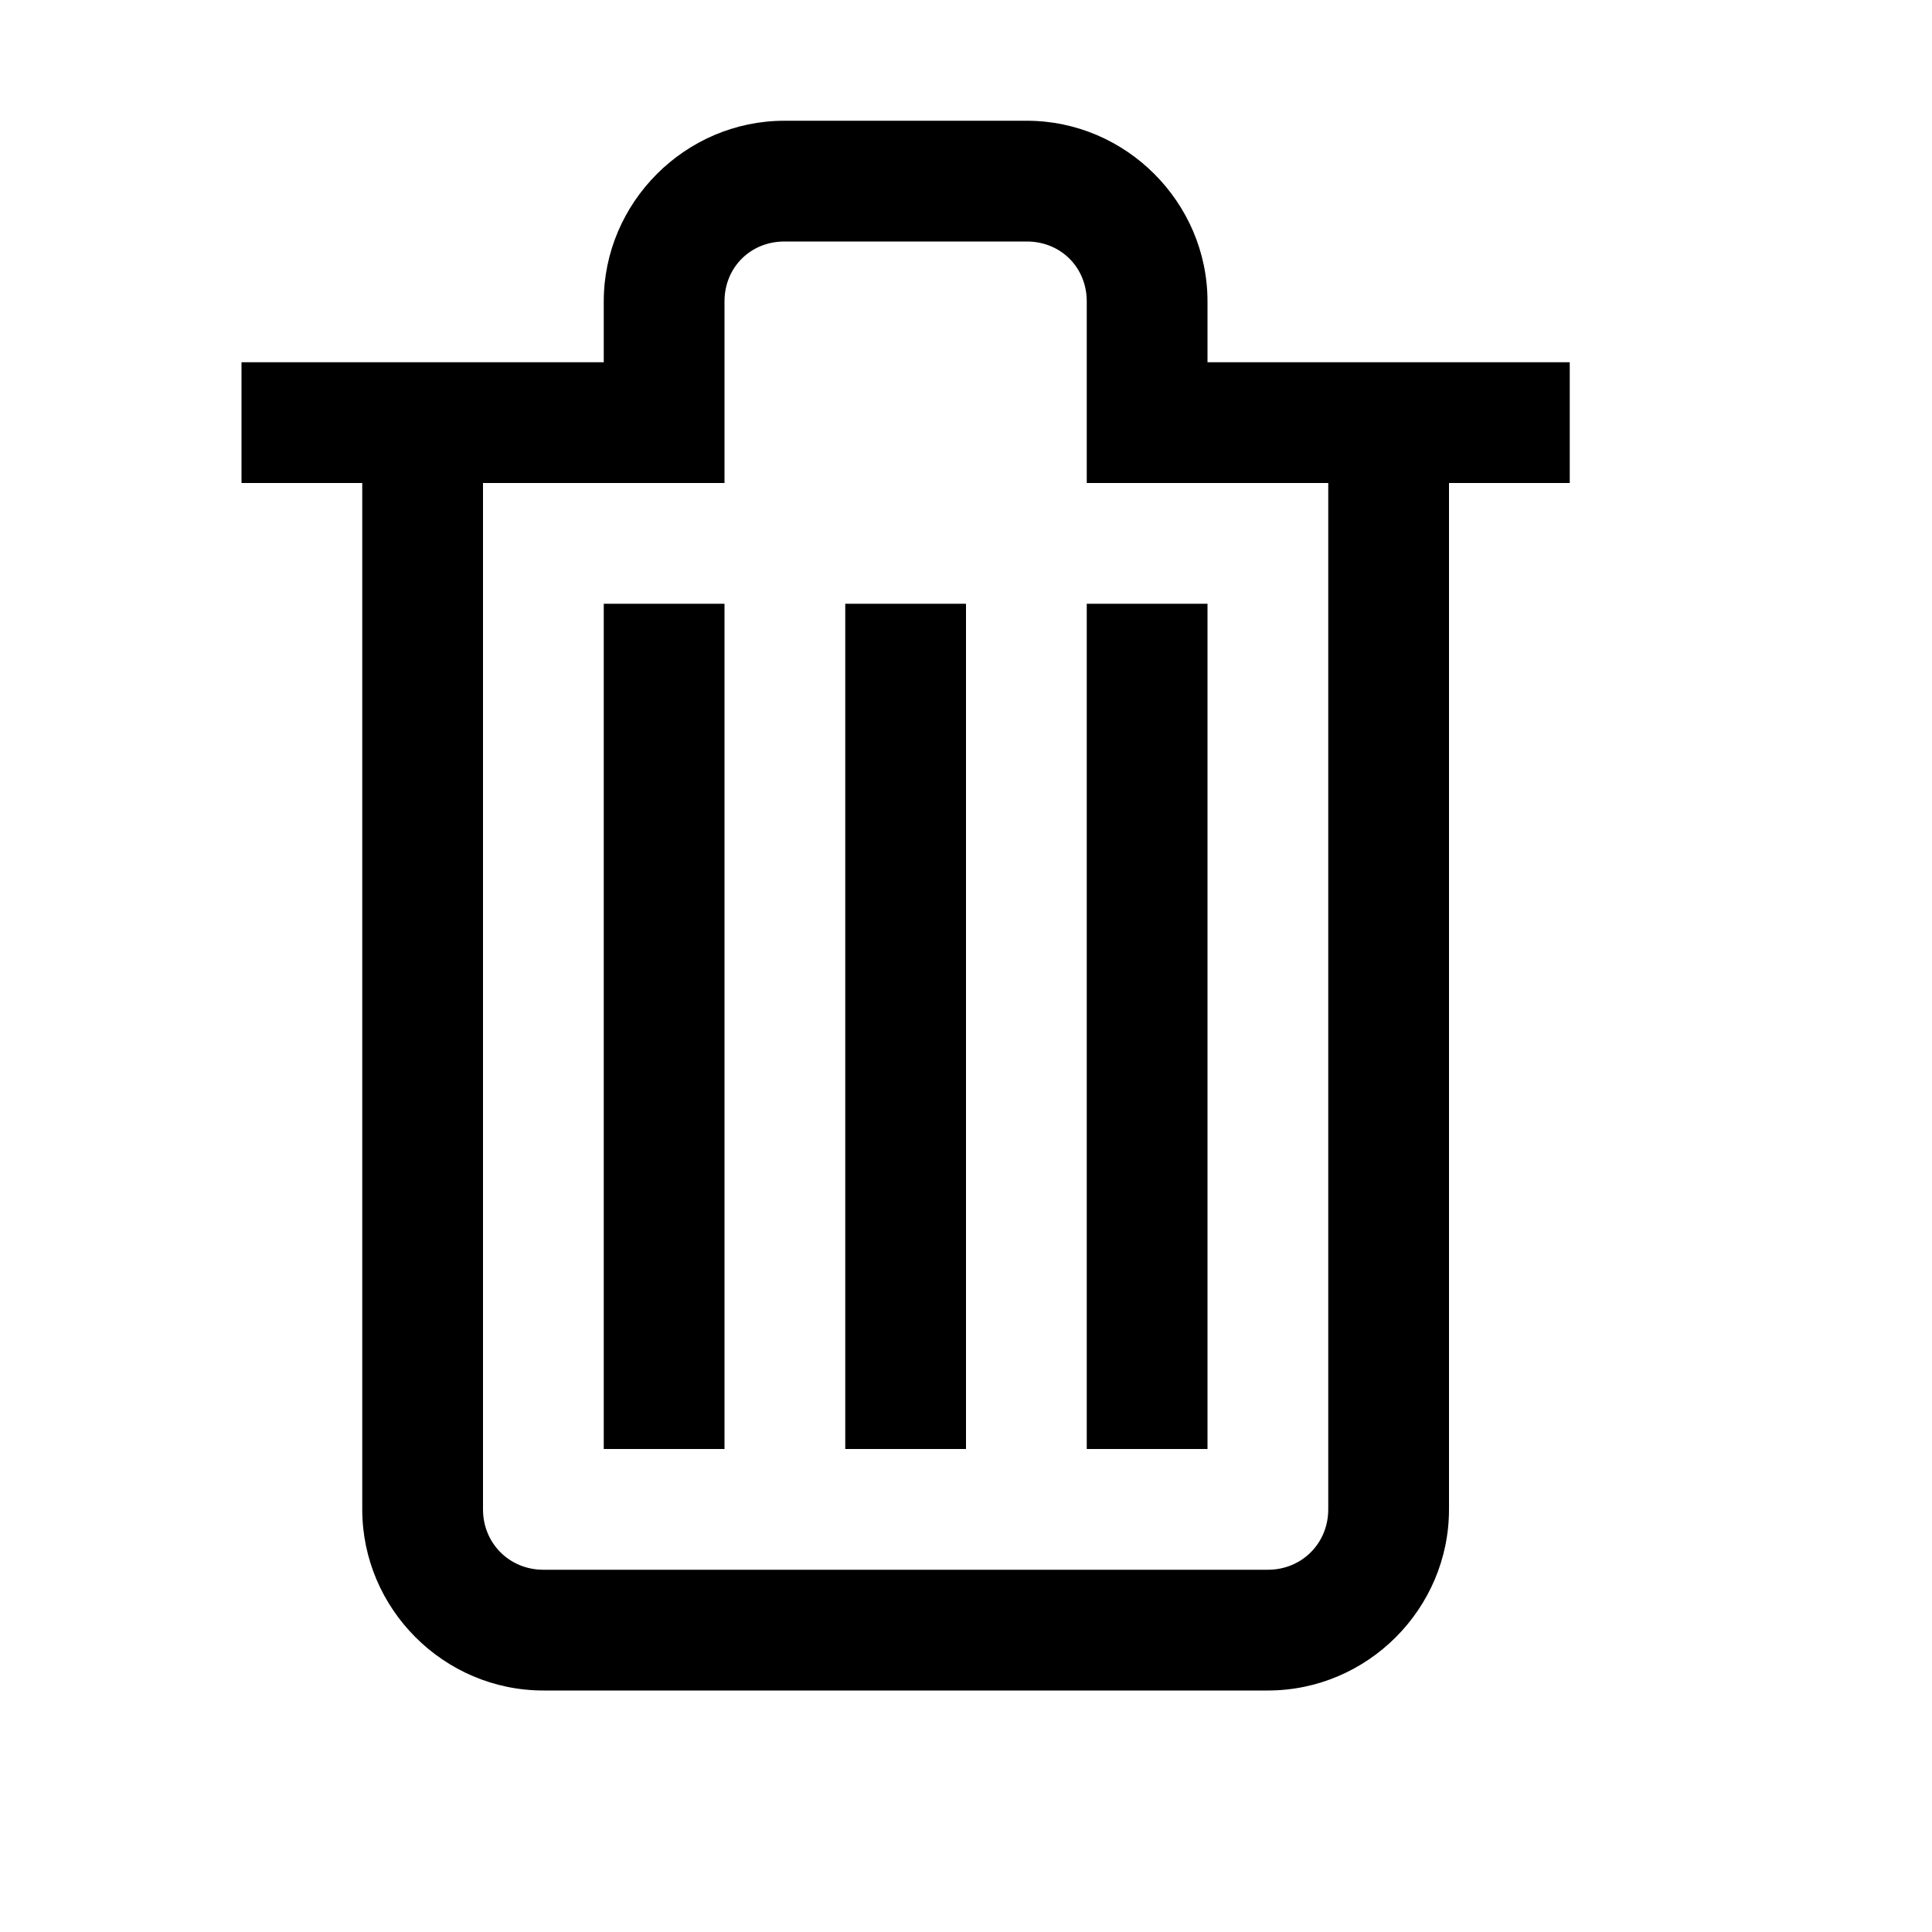
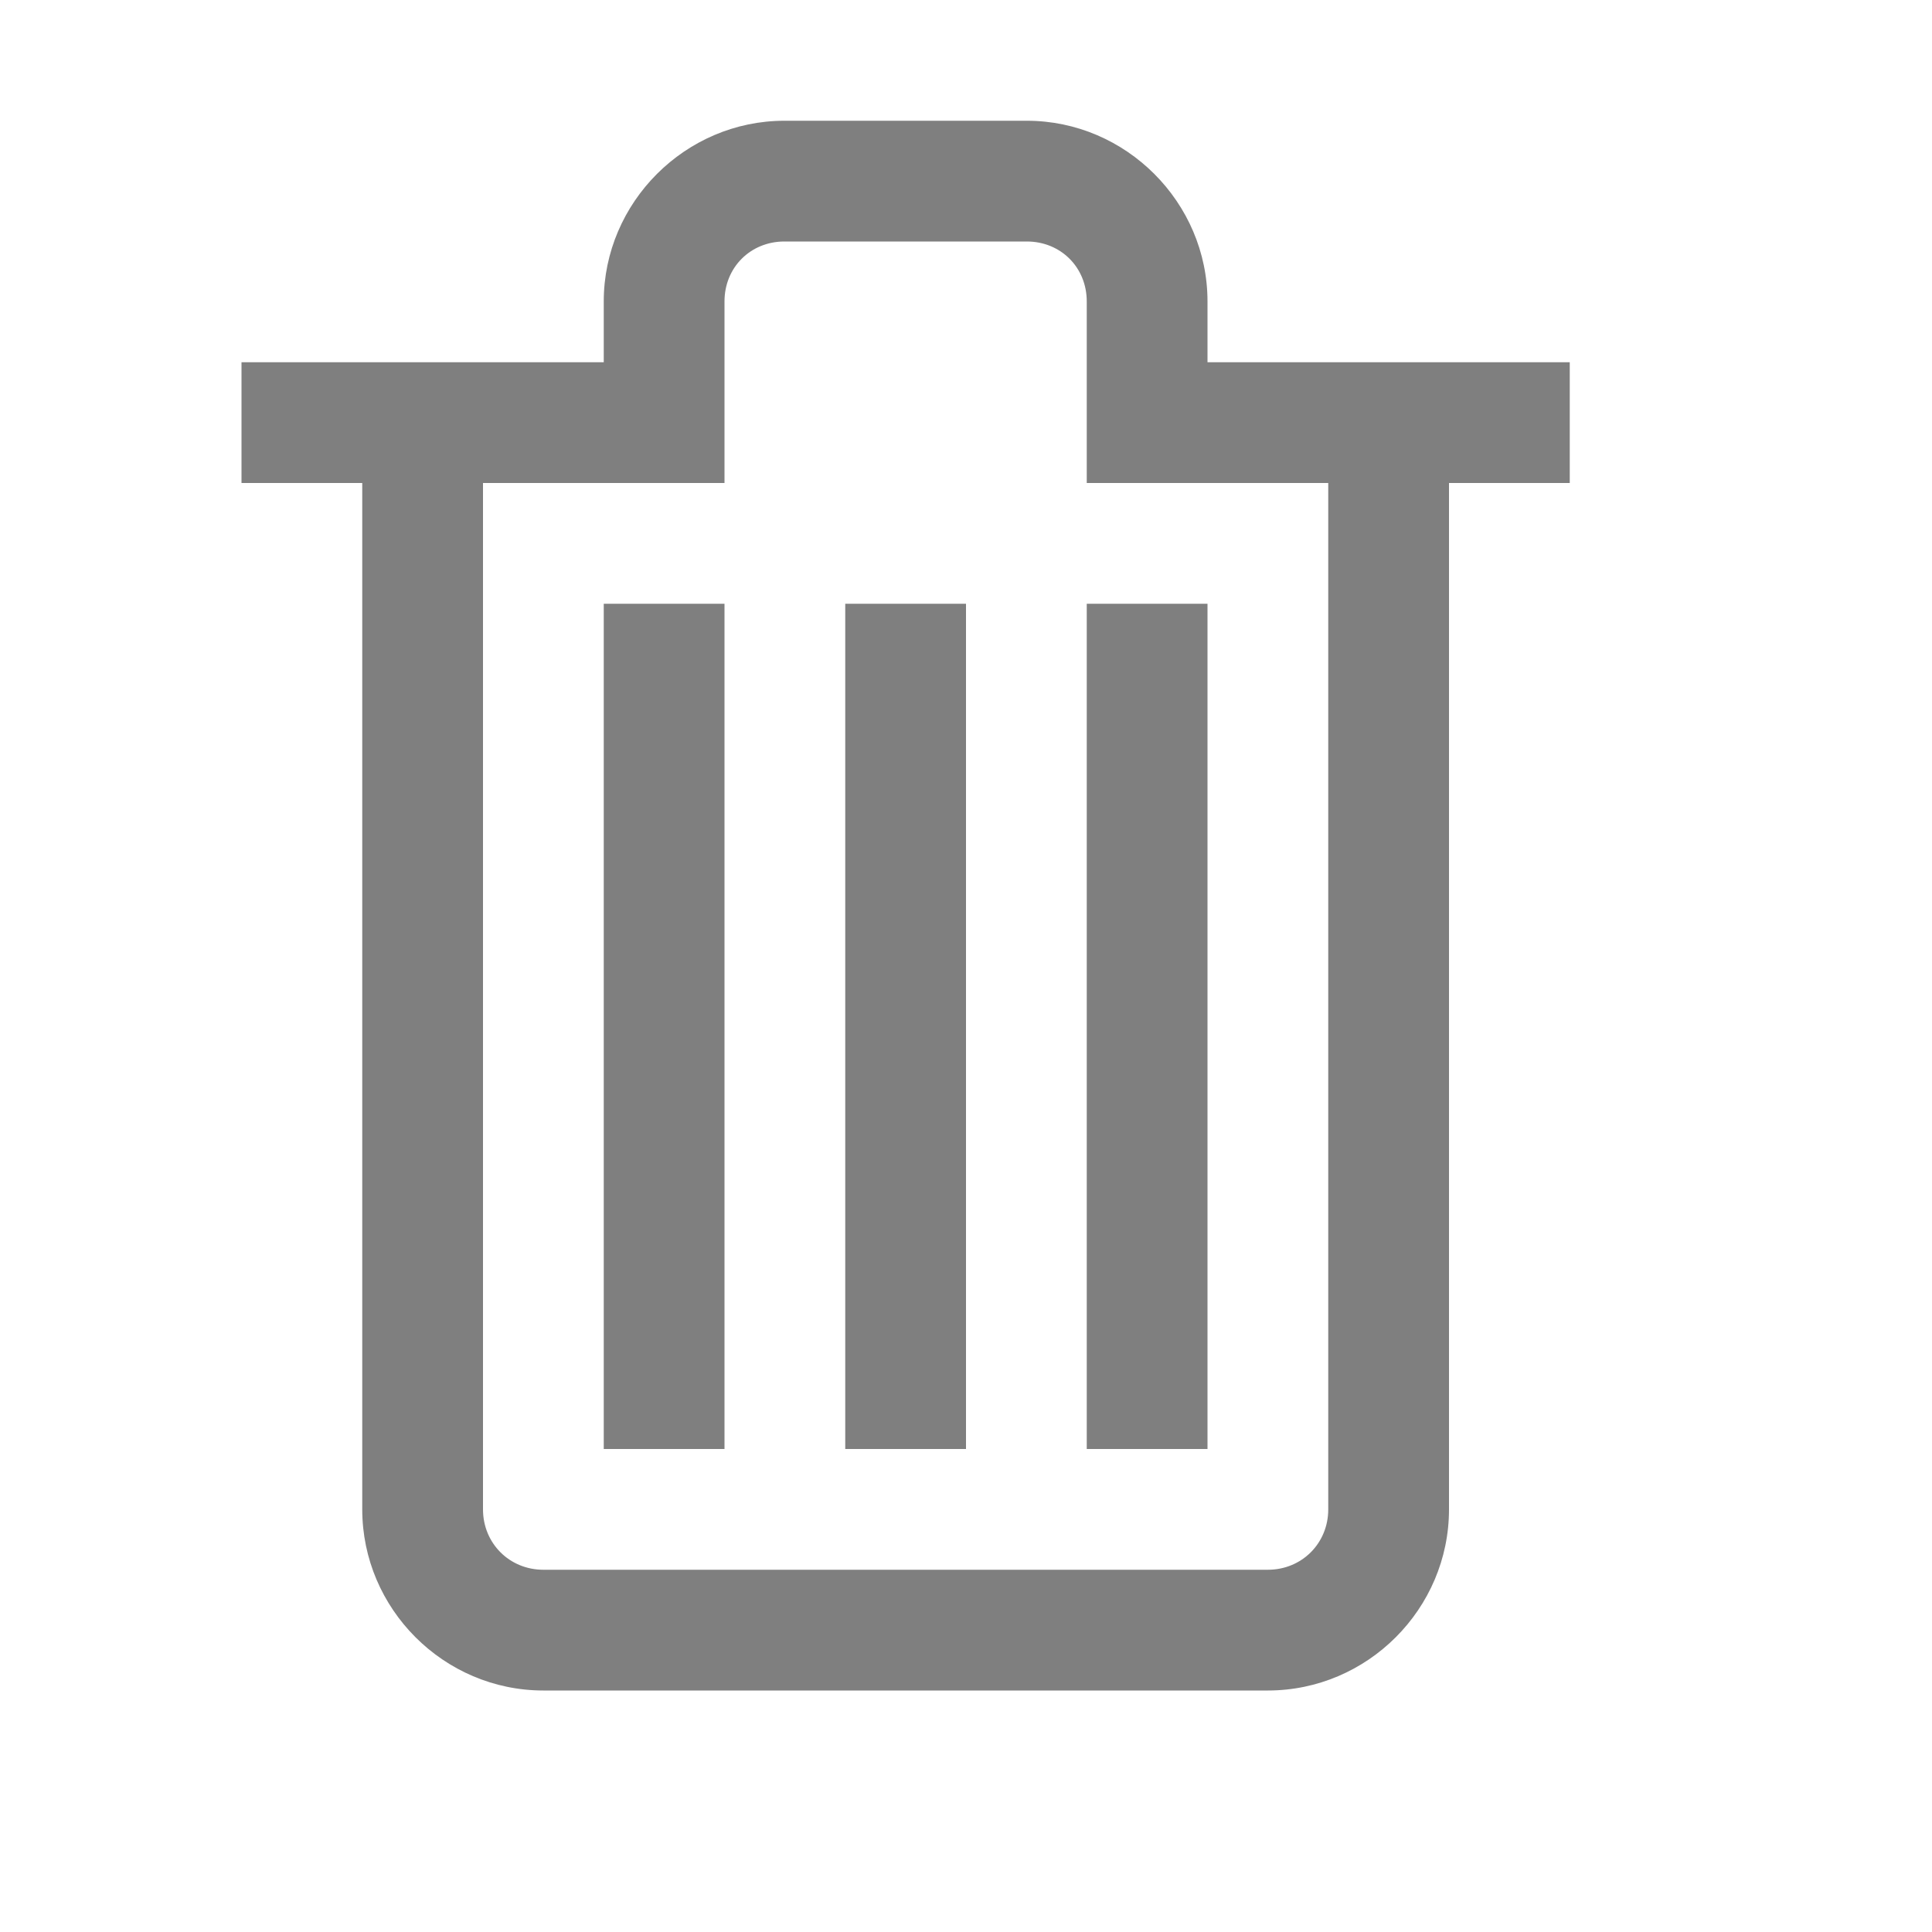
- <svg xmlns="http://www.w3.org/2000/svg" fill="#000000" viewBox="0 0 16 16" width="16px" height="16px">
+ <svg xmlns="http://www.w3.org/2000/svg" fill="#7f7f7f" viewBox="0 0 16 16" width="16px" height="16px">
  <path d="M 6.496 1 C 5.676 1 5 1.676 5 2.496 L 5 3 L 2 3 L 2 4 L 3 4 L 3 12.5 C 3 13.324 3.676 14 4.5 14 L 10.5 14 C 11.324 14 12 13.324 12 12.5 L 12 4 L 13 4 L 13 3 L 10 3 L 10 2.496 C 10 1.676 9.324 1 8.504 1 Z M 6.496 2 L 8.504 2 C 8.785 2 9 2.215 9 2.496 L 9 4 L 11 4 L 11 12.5 C 11 12.781 10.781 13 10.5 13 L 4.5 13 C 4.219 13 4 12.781 4 12.5 L 4 4 L 6 4 L 6 2.496 C 6 2.215 6.215 2 6.496 2 Z M 5 5 L 5 12 L 6 12 L 6 5 Z M 7 5 L 7 12 L 8 12 L 8 5 Z M 9 5 L 9 12 L 10 12 L 10 5 Z" />
</svg>
